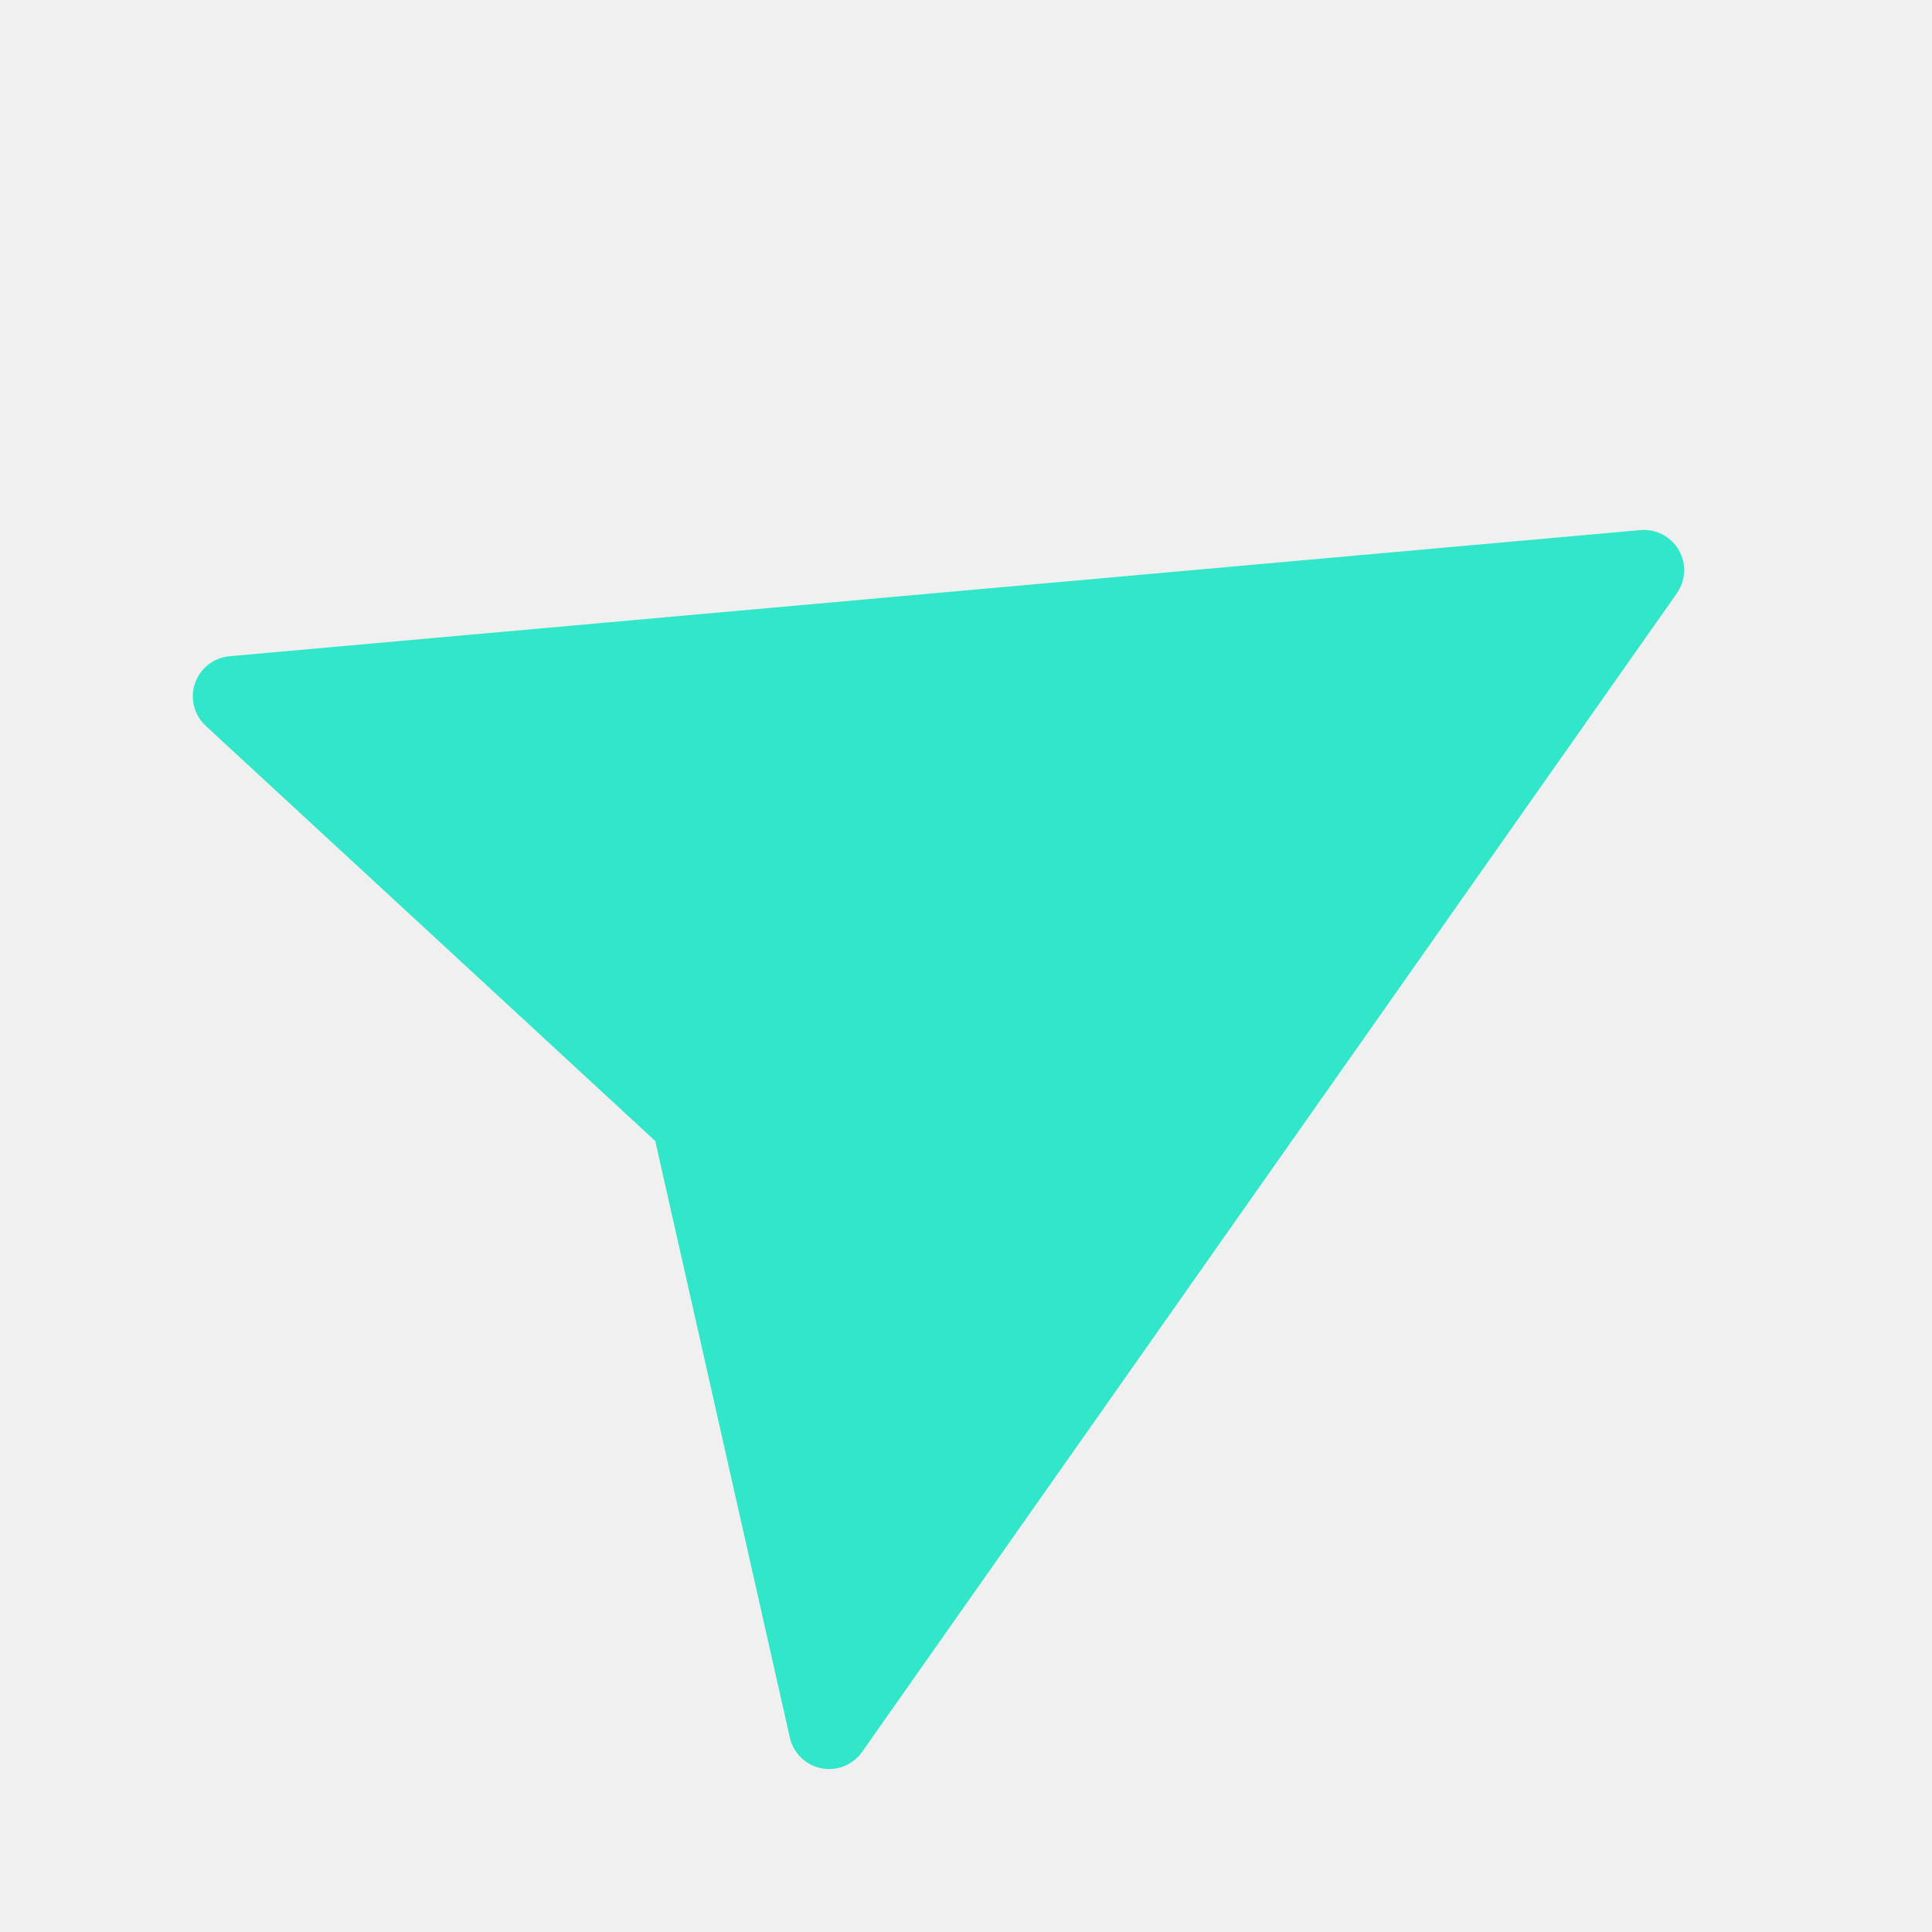
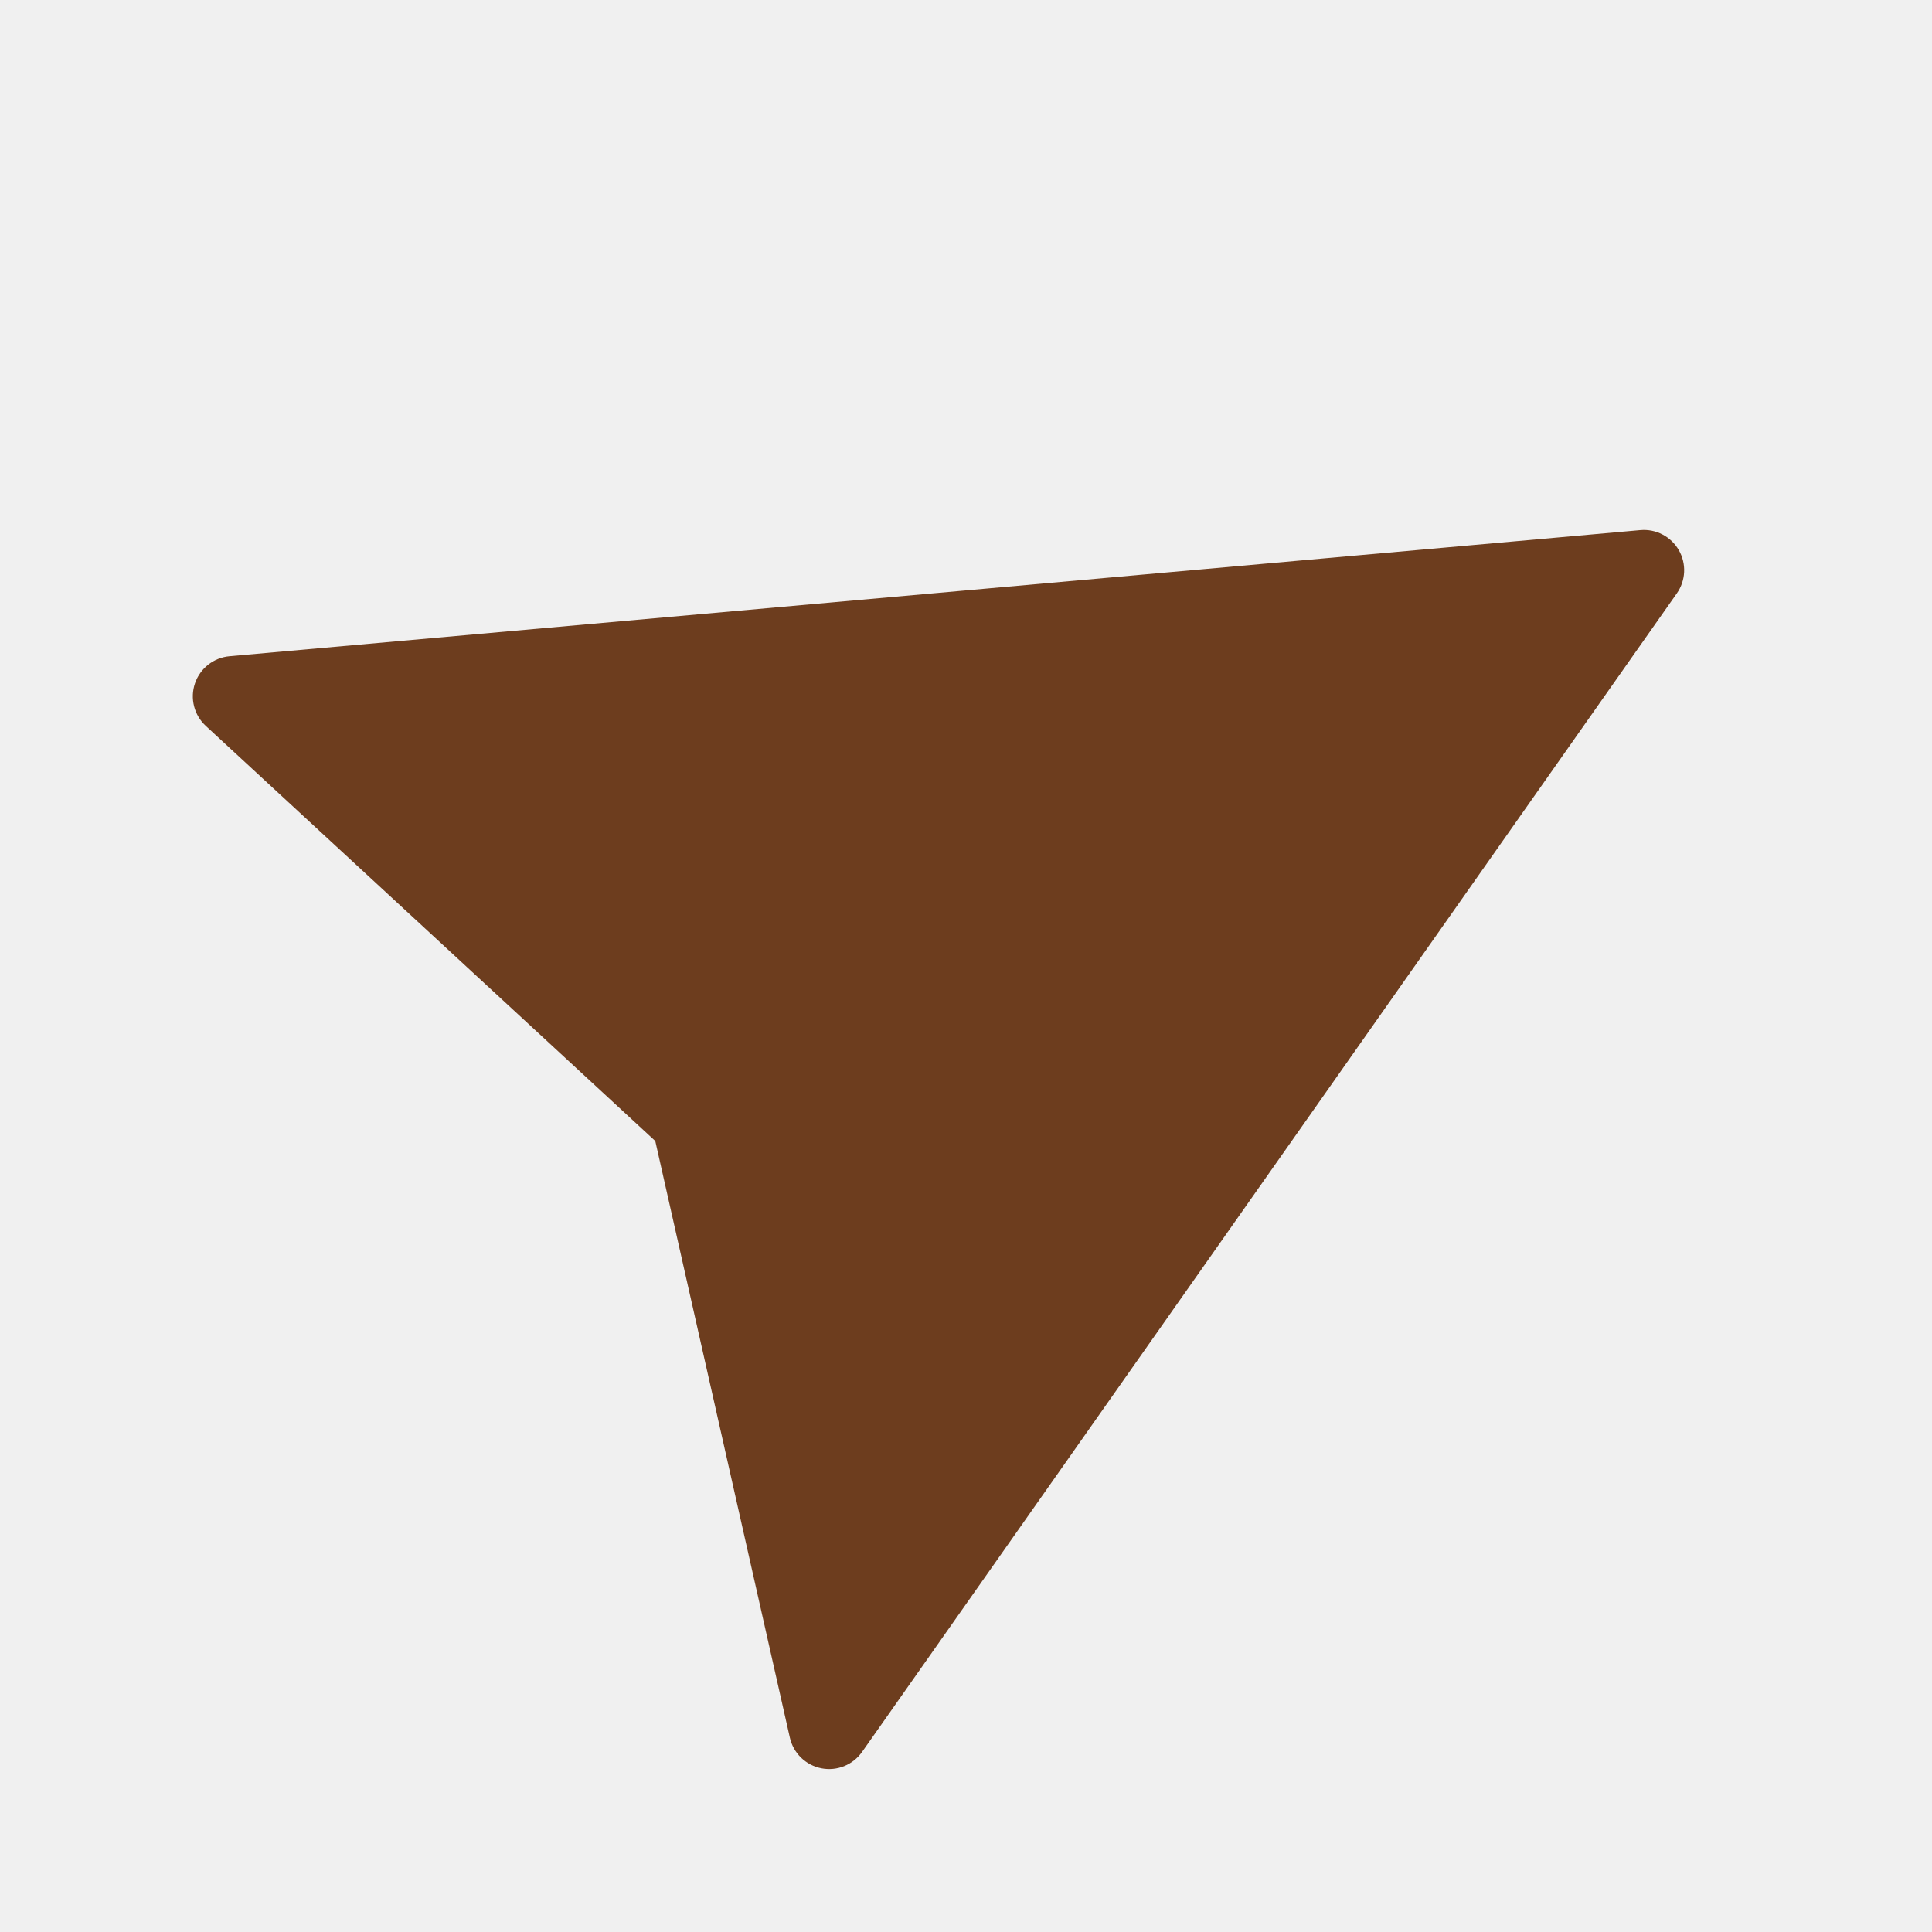
<svg xmlns="http://www.w3.org/2000/svg" width="24" height="24" fill="none" viewBox="0 0 24 24">
  <mask id="a" width="24" height="24" x="0" y="0" maskUnits="userSpaceOnUse">
    <path fill="#fff" d="M0 0h24v24H0z" />
  </mask>
  <g mask="url(#a)">
    <path fill="#fff" d="M0 0h24v24H0z" opacity=".01" />
-     <path fill="#31E6C9" d="M2.85 8.152a.5.5 0 0 0-.294.865l.226.209 5.358 4.948 1.672 7.412a.5.5 0 0 0 .897.177L20.83 7.371a.5.5 0 0 0-.453-.786L2.85 8.152z" />
+     <path fill="#6D3D1E" d="M2.85 8.152a.5.5 0 0 0-.294.865l.226.209 5.358 4.948 1.672 7.412a.5.5 0 0 0 .897.177L20.83 7.371a.5.5 0 0 0-.453-.786L2.85 8.152z" />
  </g>
</svg>
